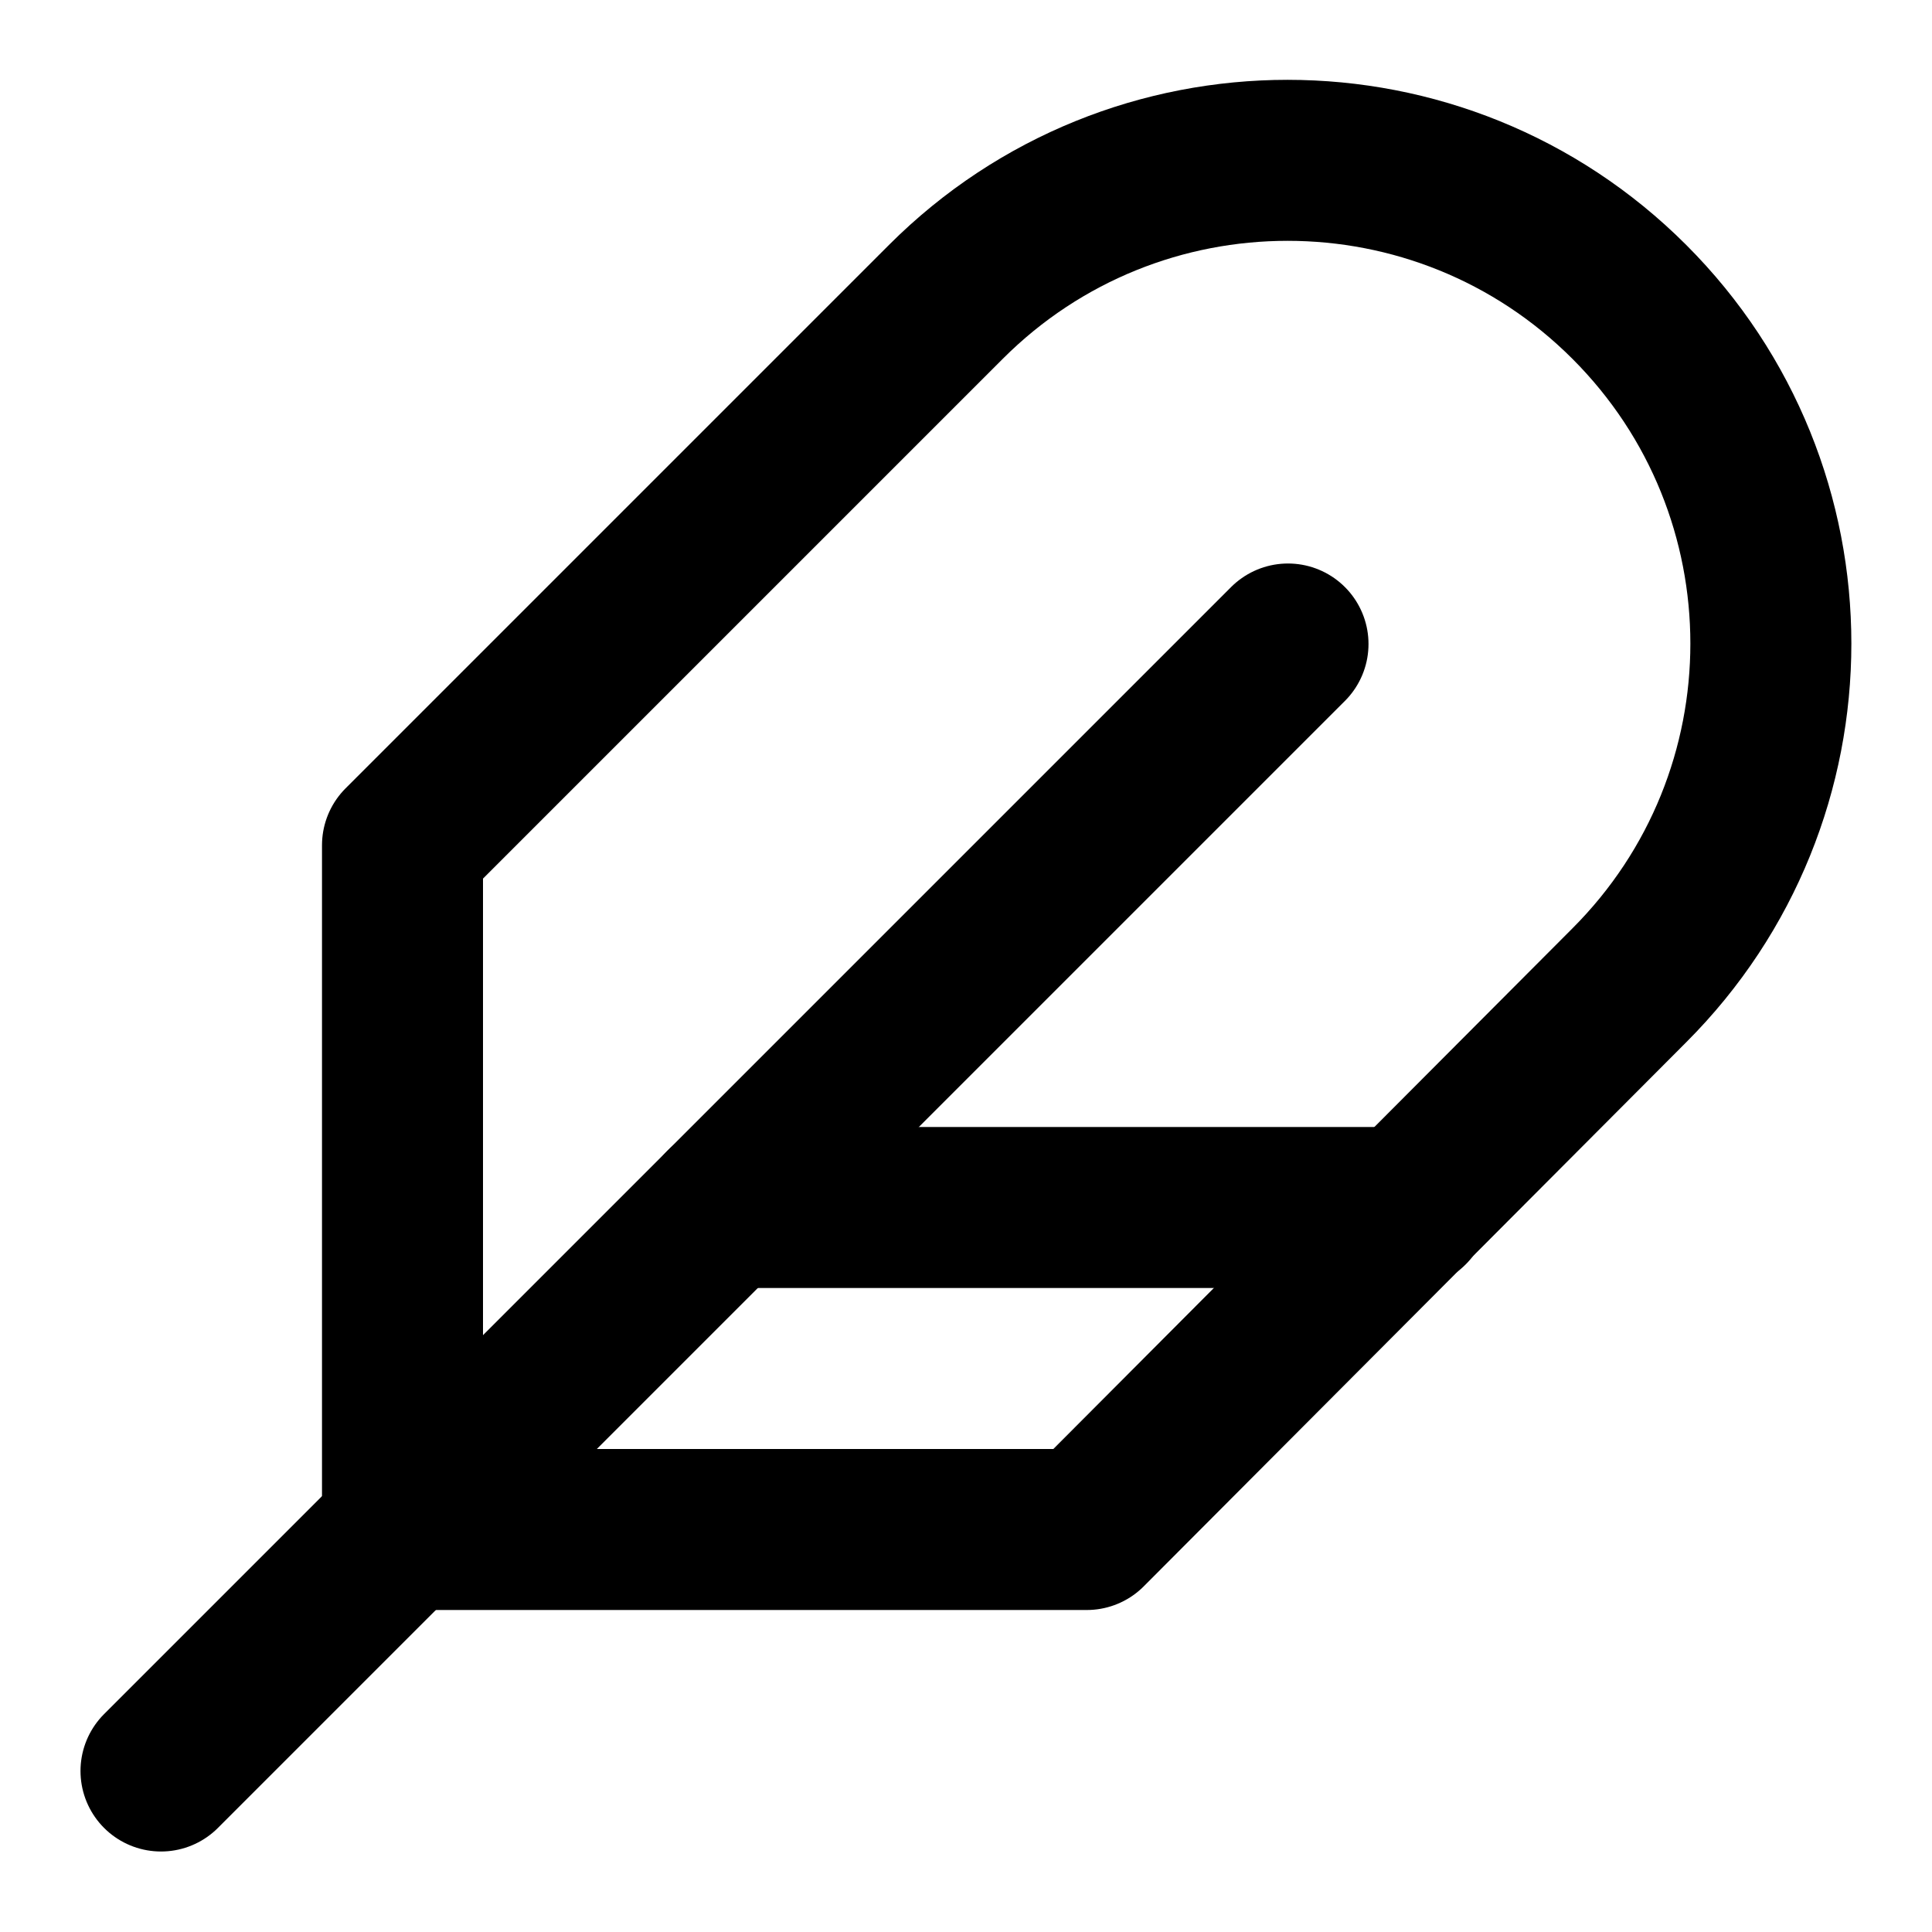
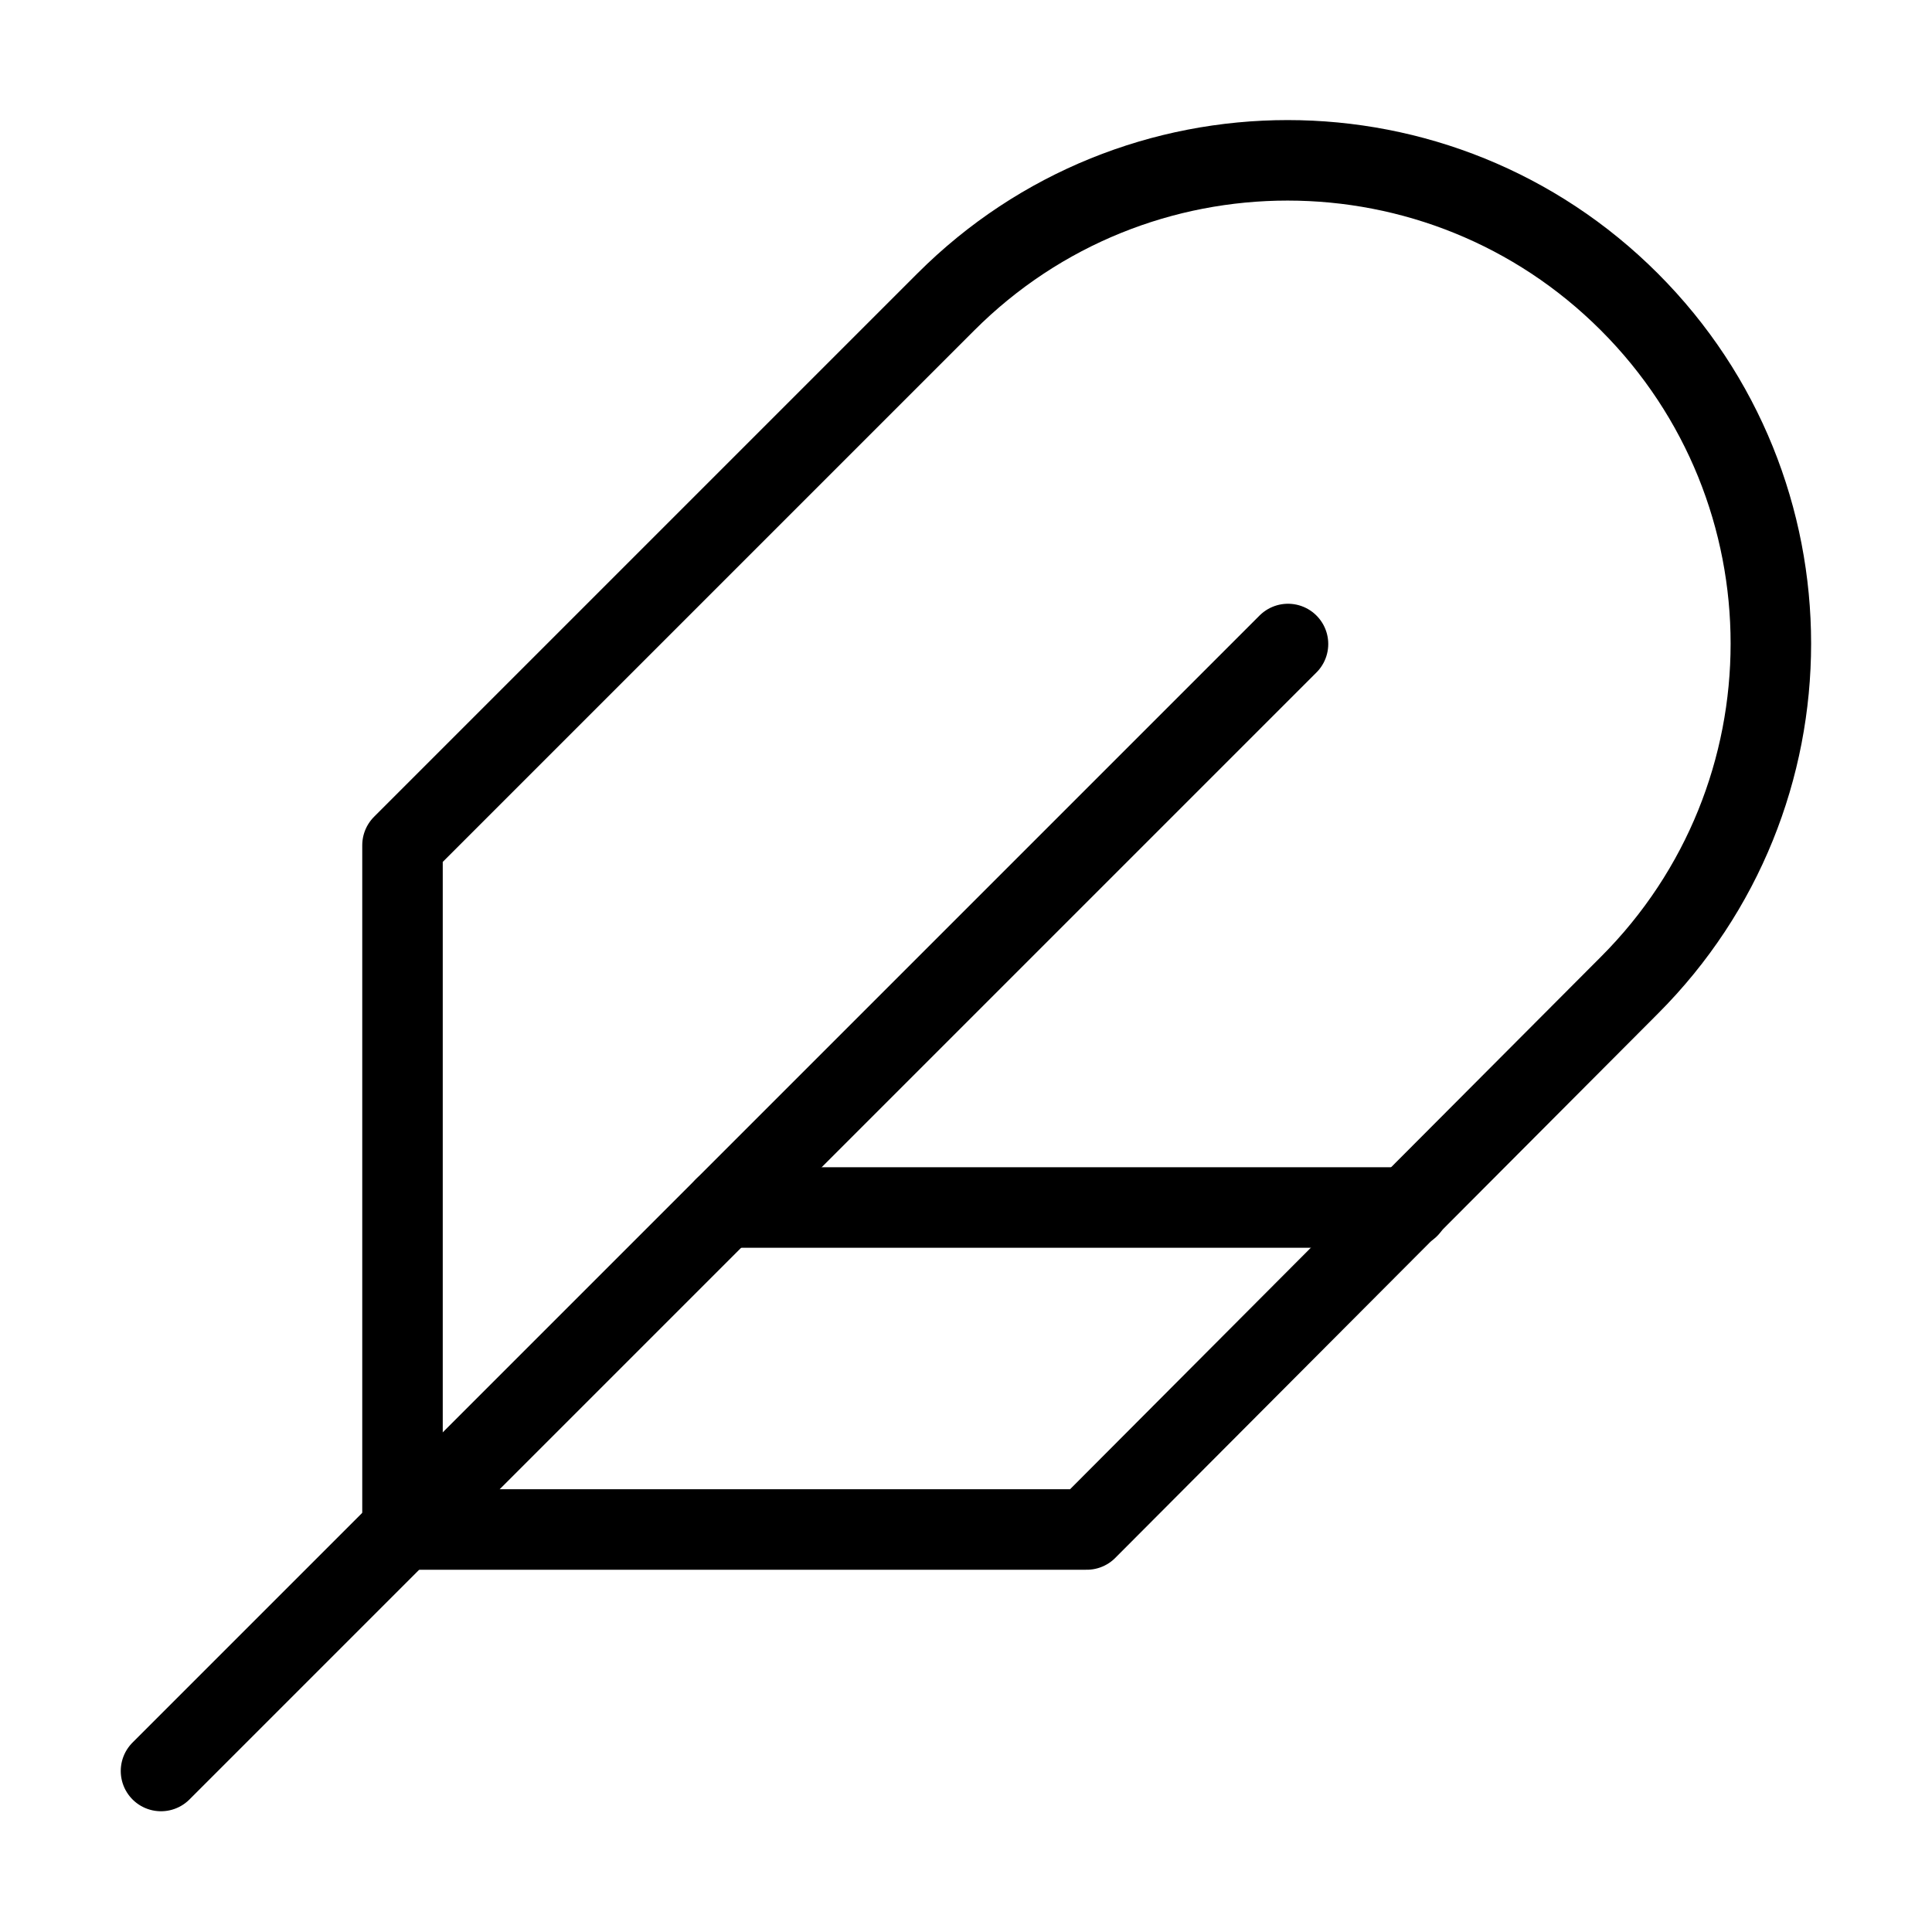
- <svg xmlns="http://www.w3.org/2000/svg" width="24" height="24" viewBox="0 0 24 24" fill="none" stroke="currentColor" stroke-width="2" stroke-linecap="round" stroke-linejoin="round" class="feather feather-feather">
+ <svg xmlns="http://www.w3.org/2000/svg" width="24" height="24" viewBox="0 0 24 24" fill="none" stroke="currentColor" strokeWidth="2" stroke-linecap="round" stroke-linejoin="round" class="feather feather-feather">
  <path d="M20.24 12.24a6 6 0 0 0-8.49-8.49L5 10.5V19h8.5z" />
  <line x1="16" y1="8" x2="2" y2="22" />
  <line x1="17.5" y1="15" x2="9" y2="15" />
</svg>
